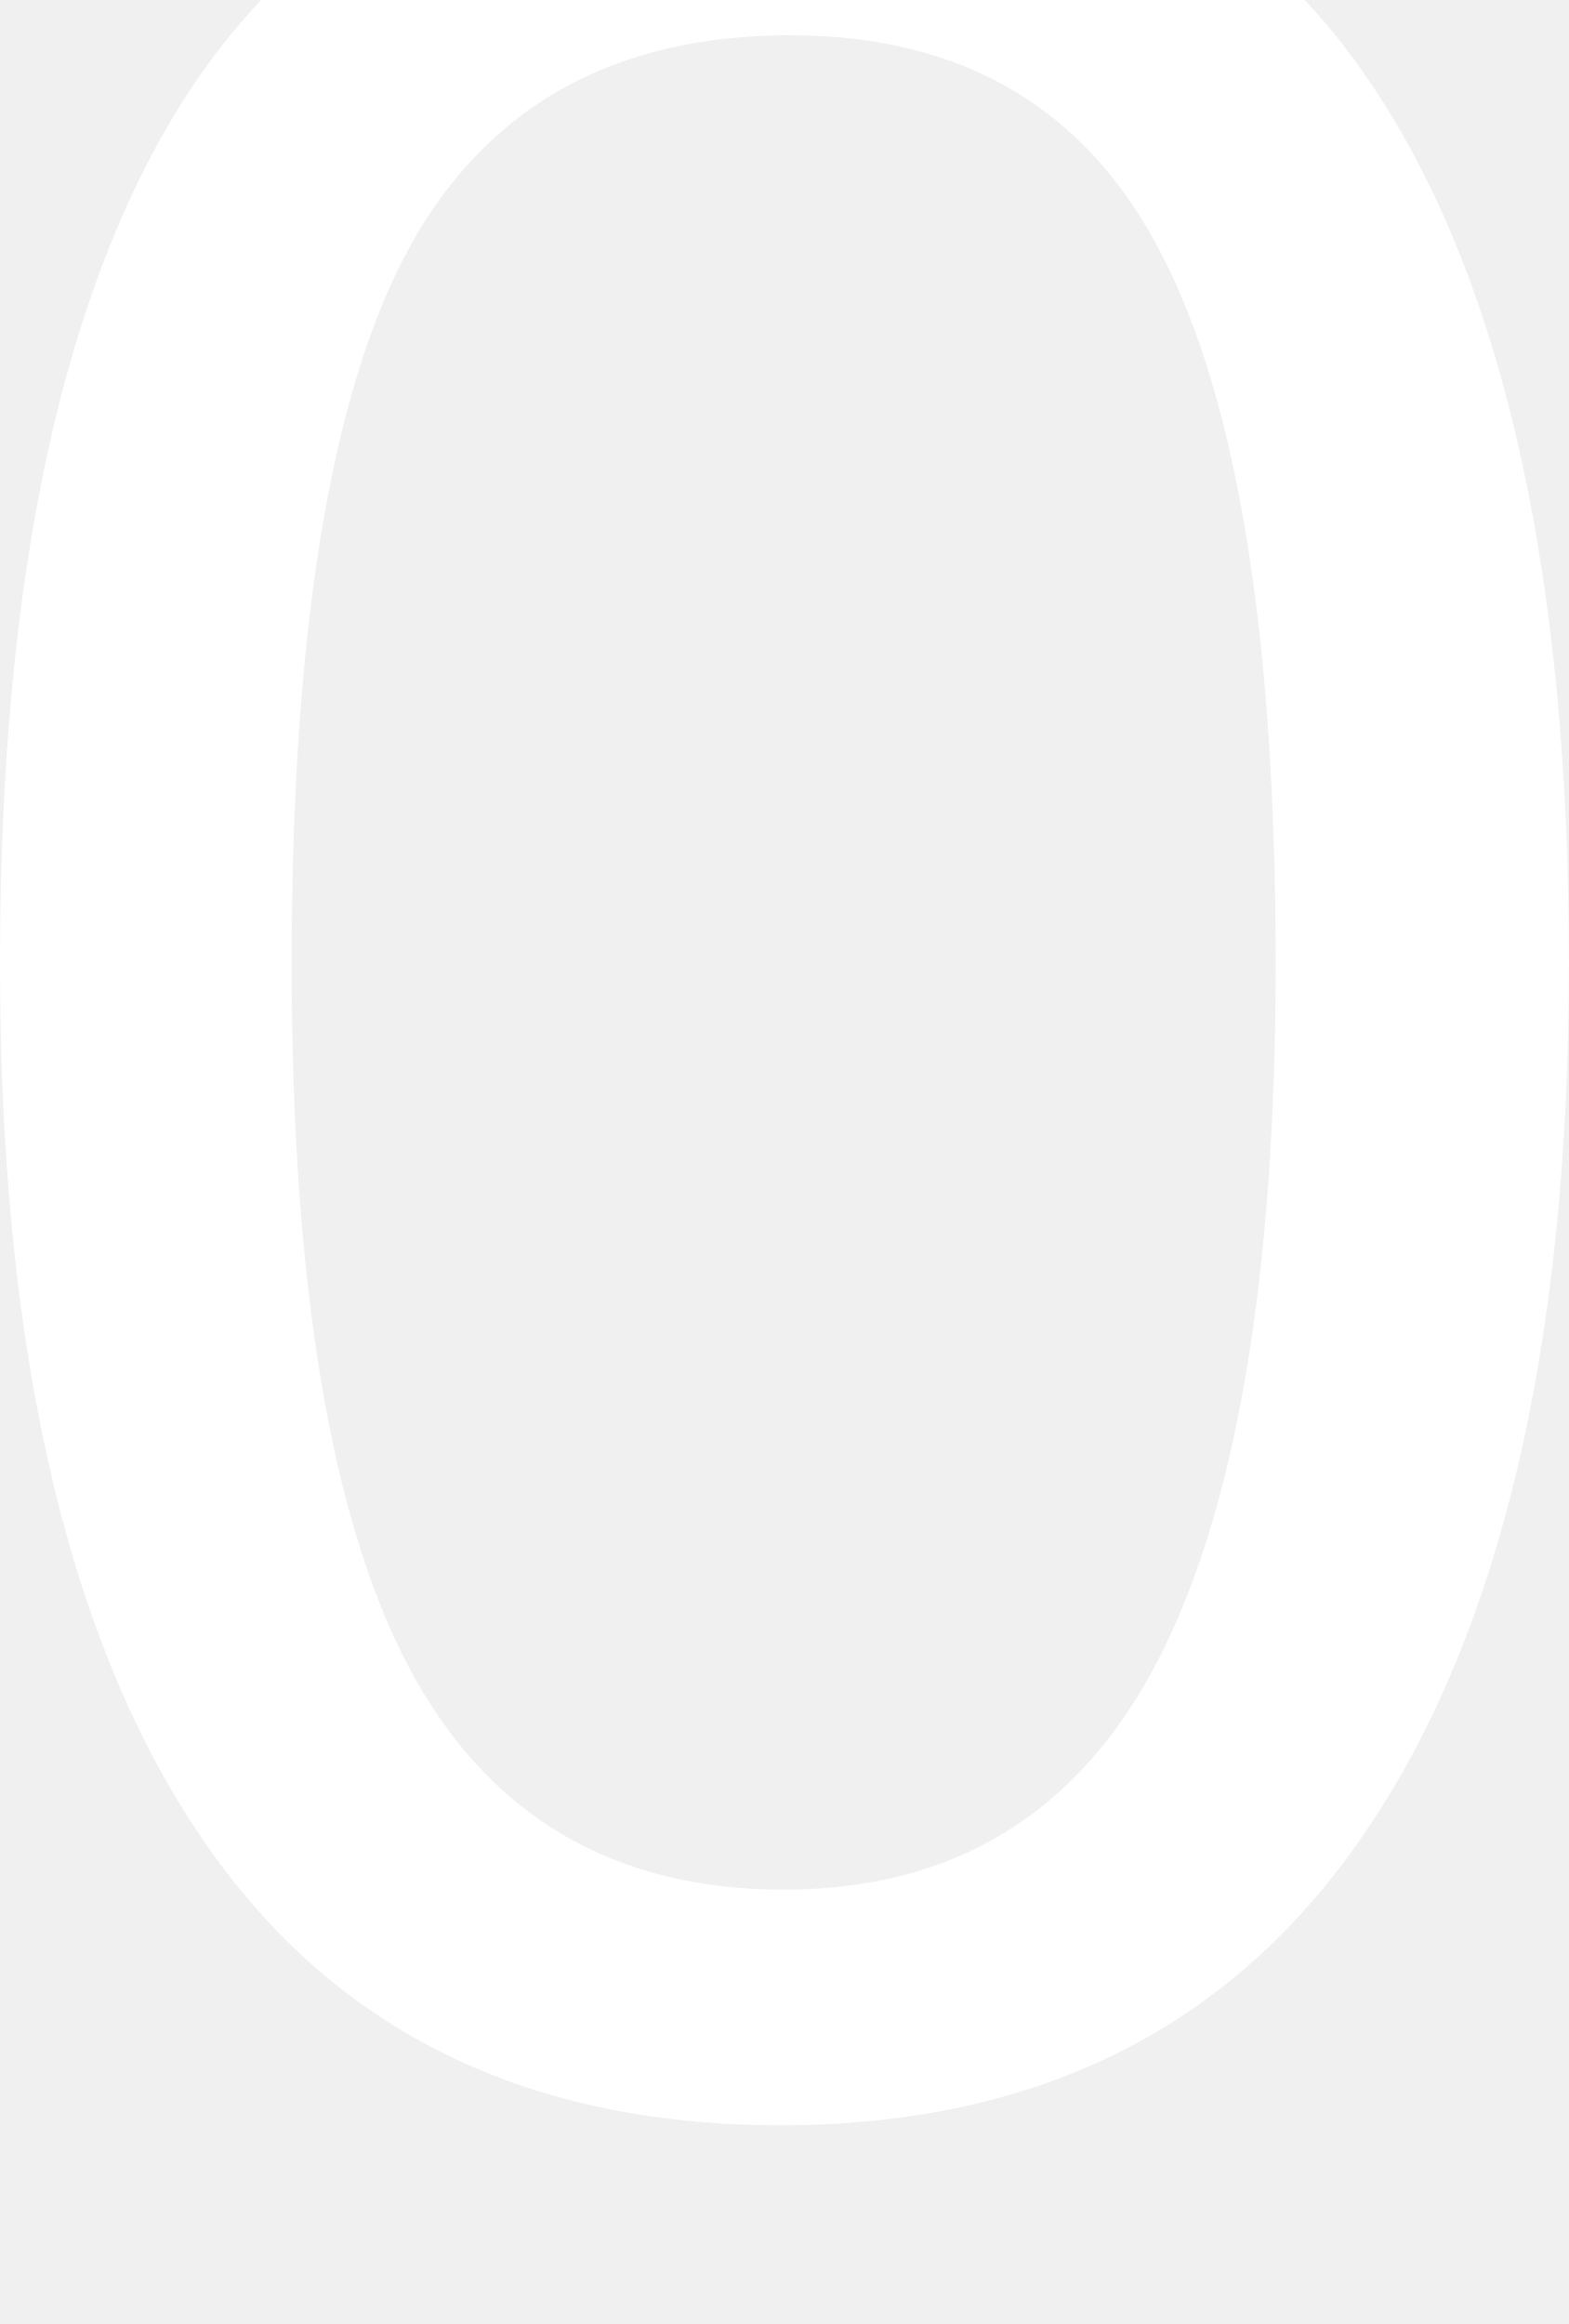
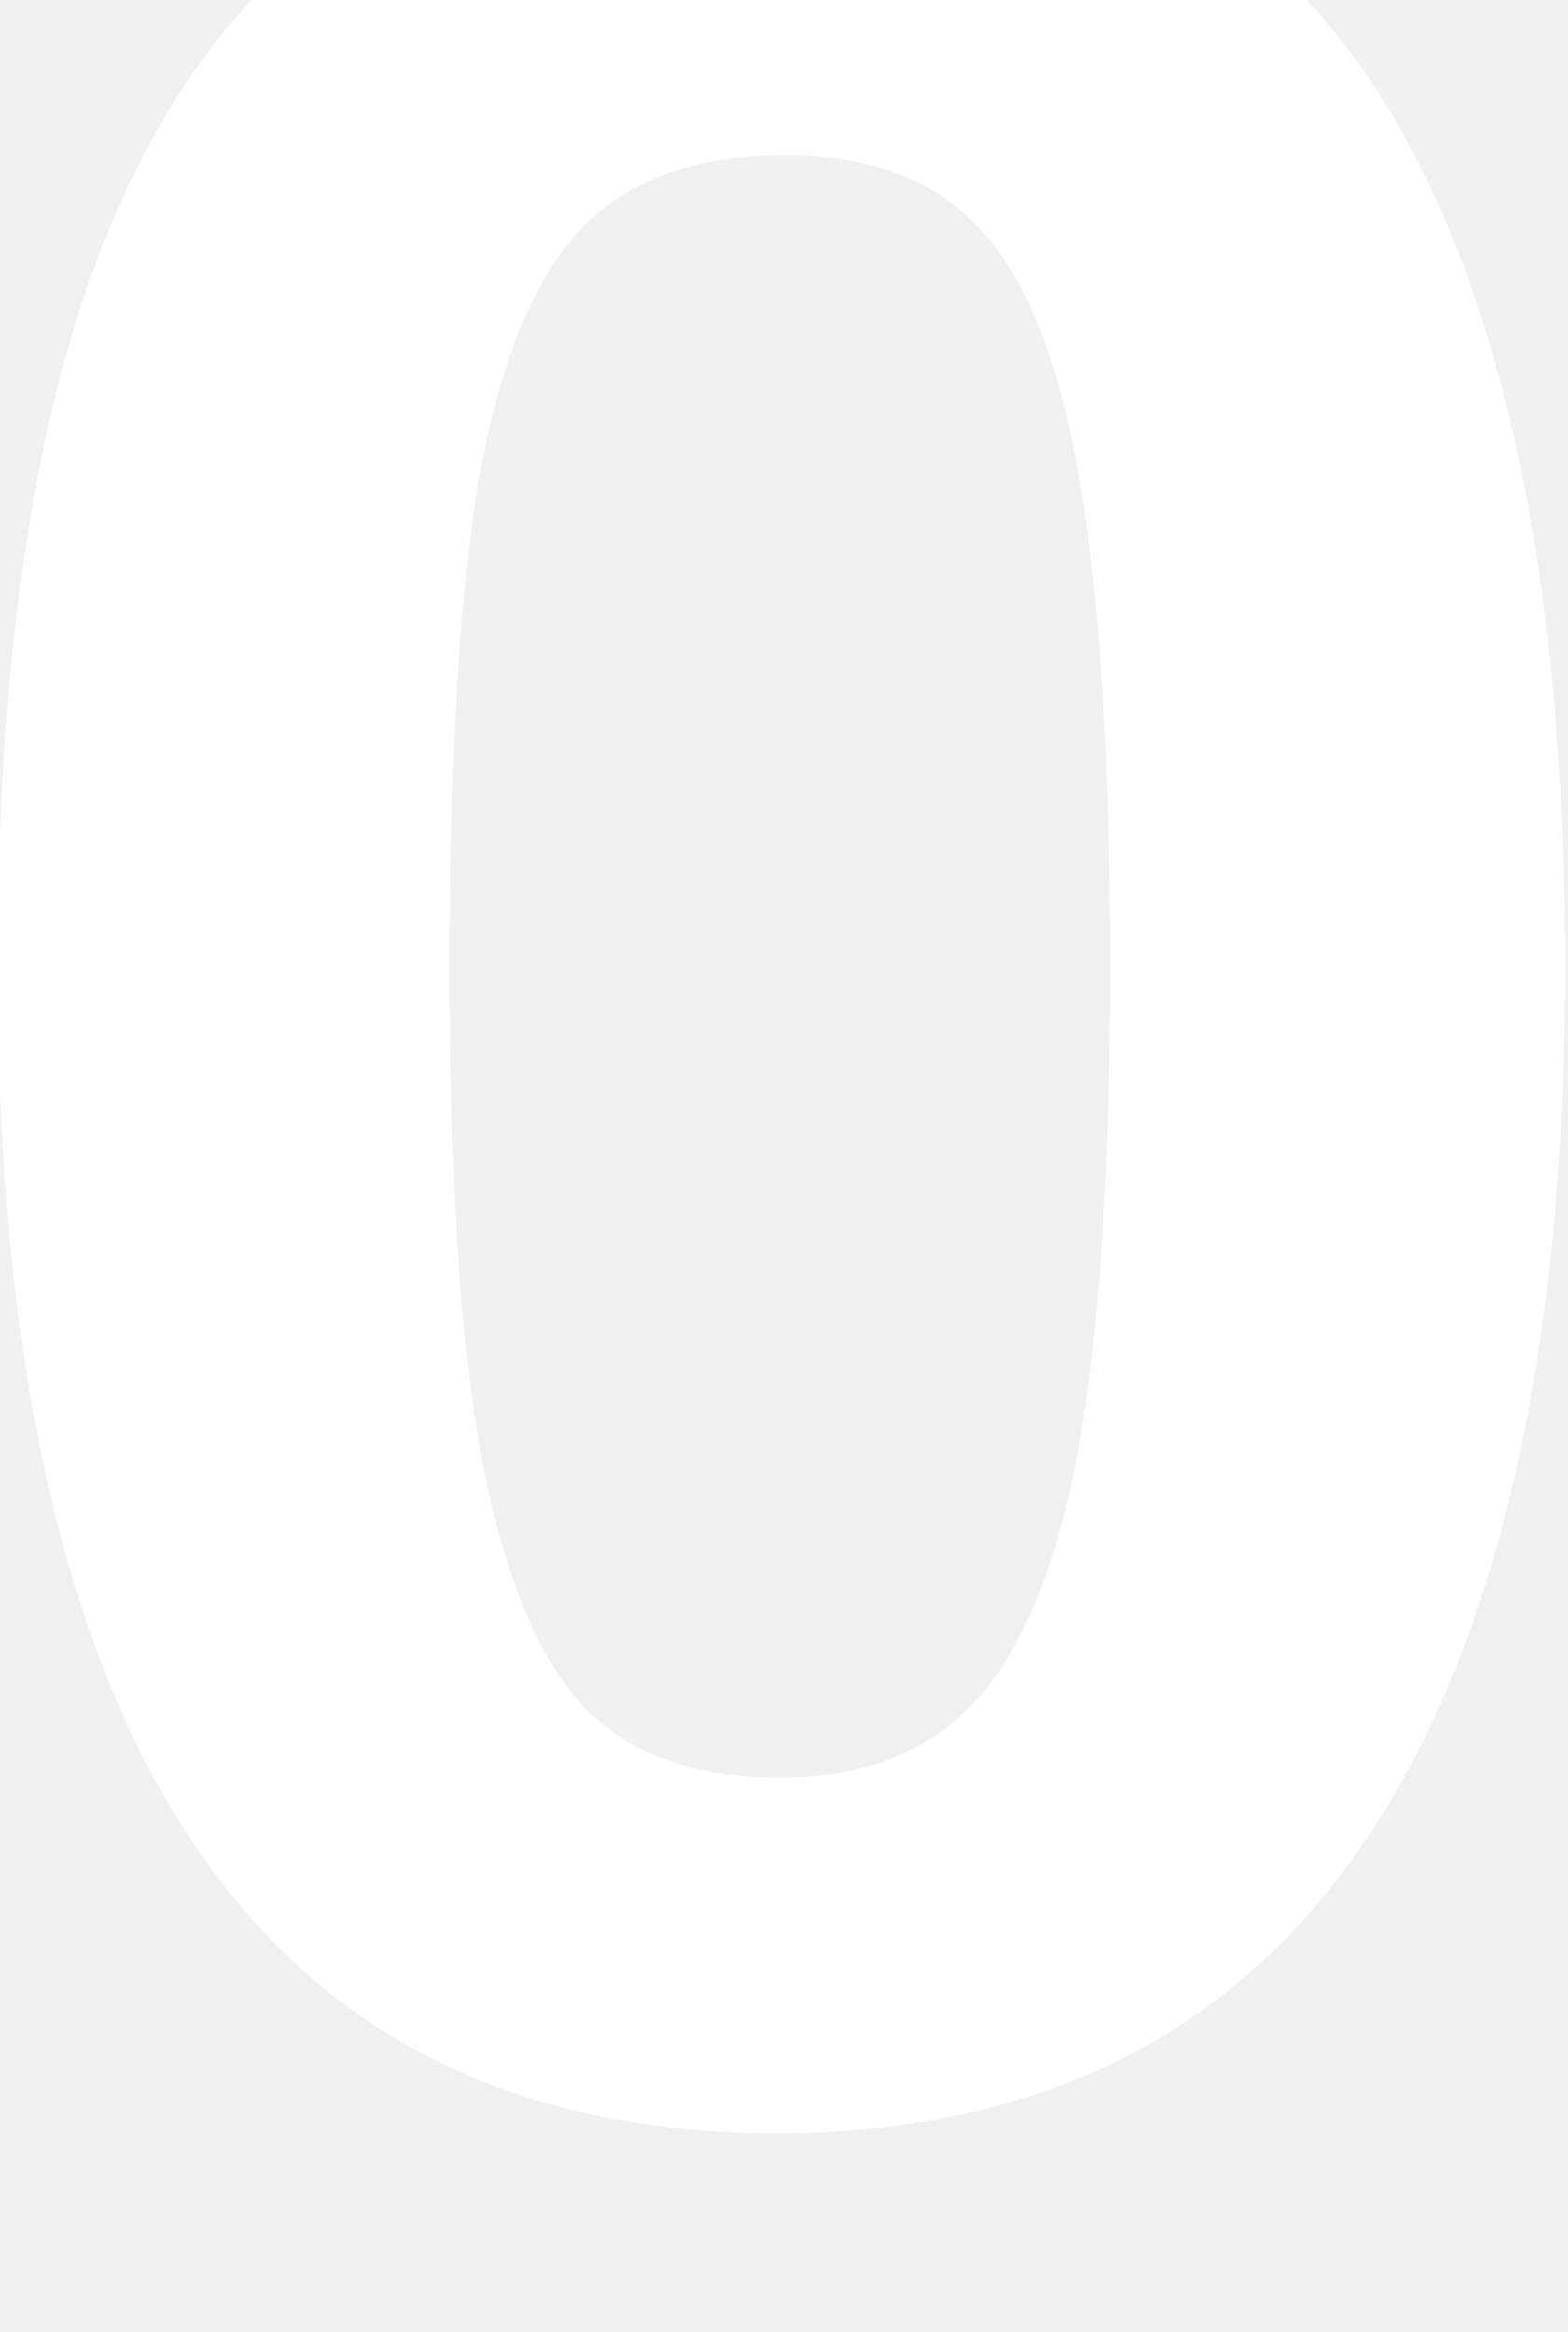
<svg xmlns="http://www.w3.org/2000/svg" width="100%" style="height:auto; ">
-   <text id="numberText" x="50%" y="50%" text-anchor="middle" dominant-baseline="middle" font-family="Arial" font-size="32" fill="#FFFFFF">0</text>
+   <text id="numberText" x="50%" y="50%" text-anchor="middle" dominant-baseline="middle" font-weight="bold" font-family="Arial" font-size="280%" fill="#FFFFFF">0</text>
</svg>
